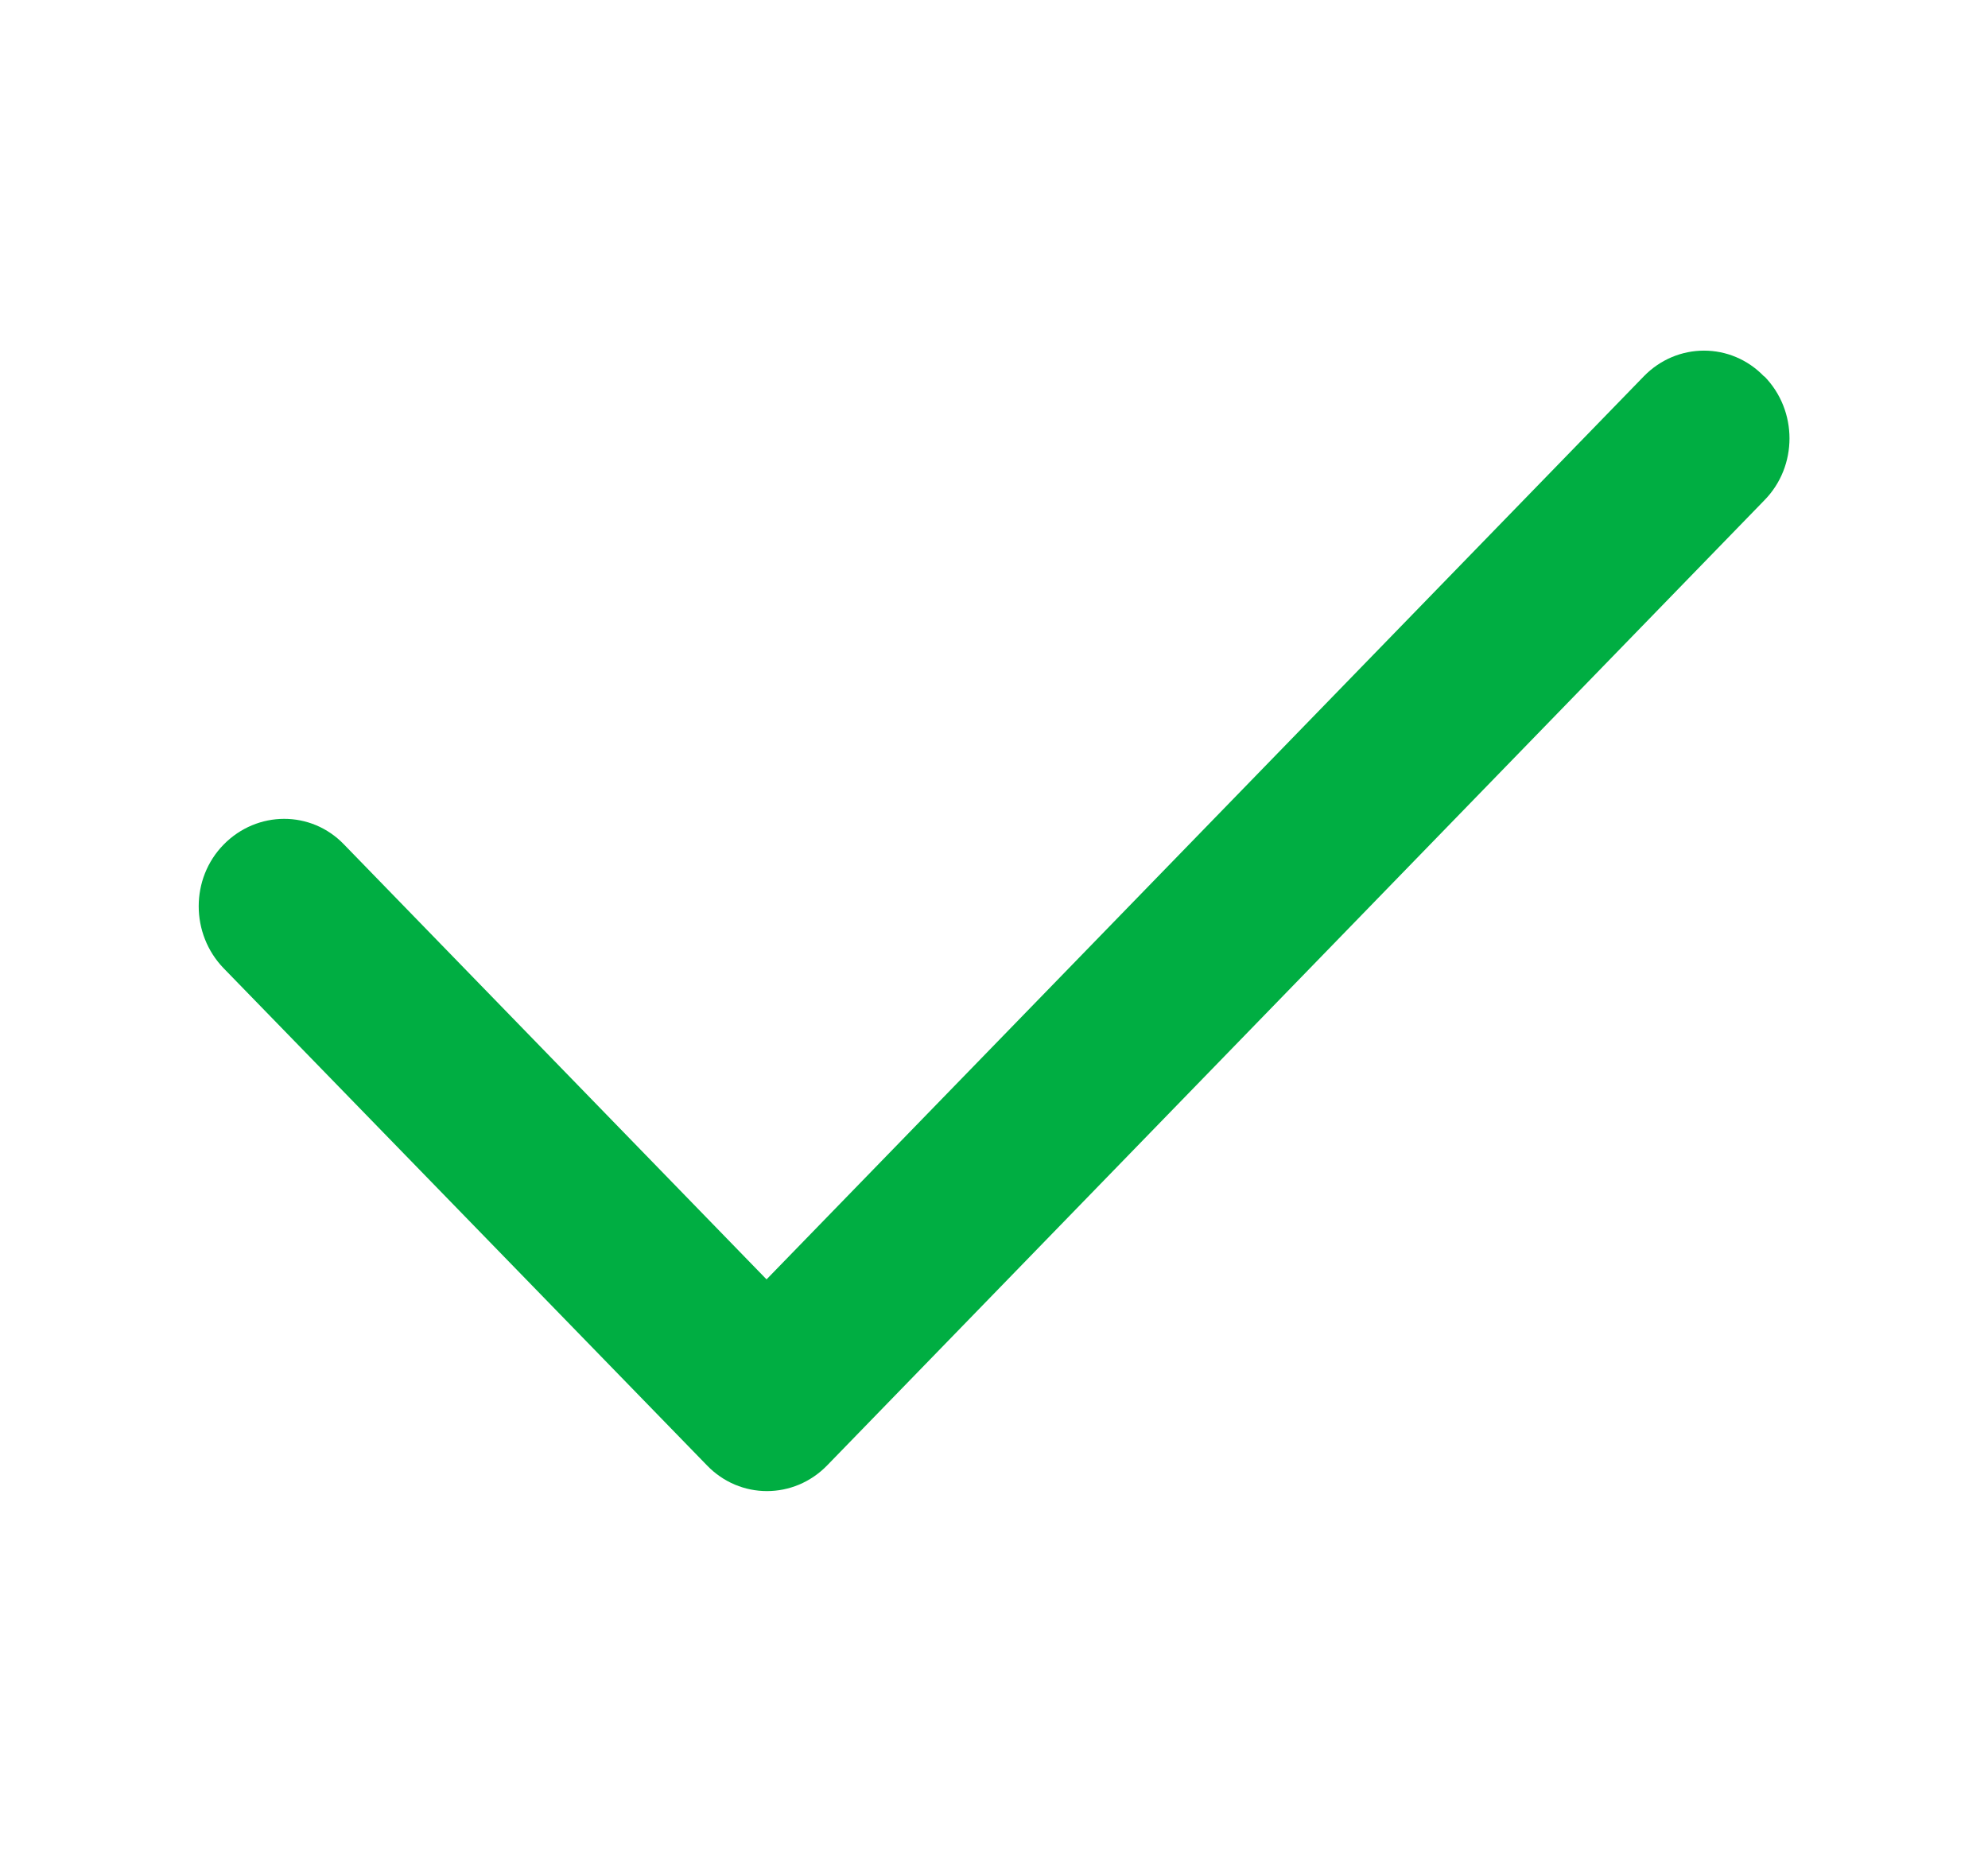
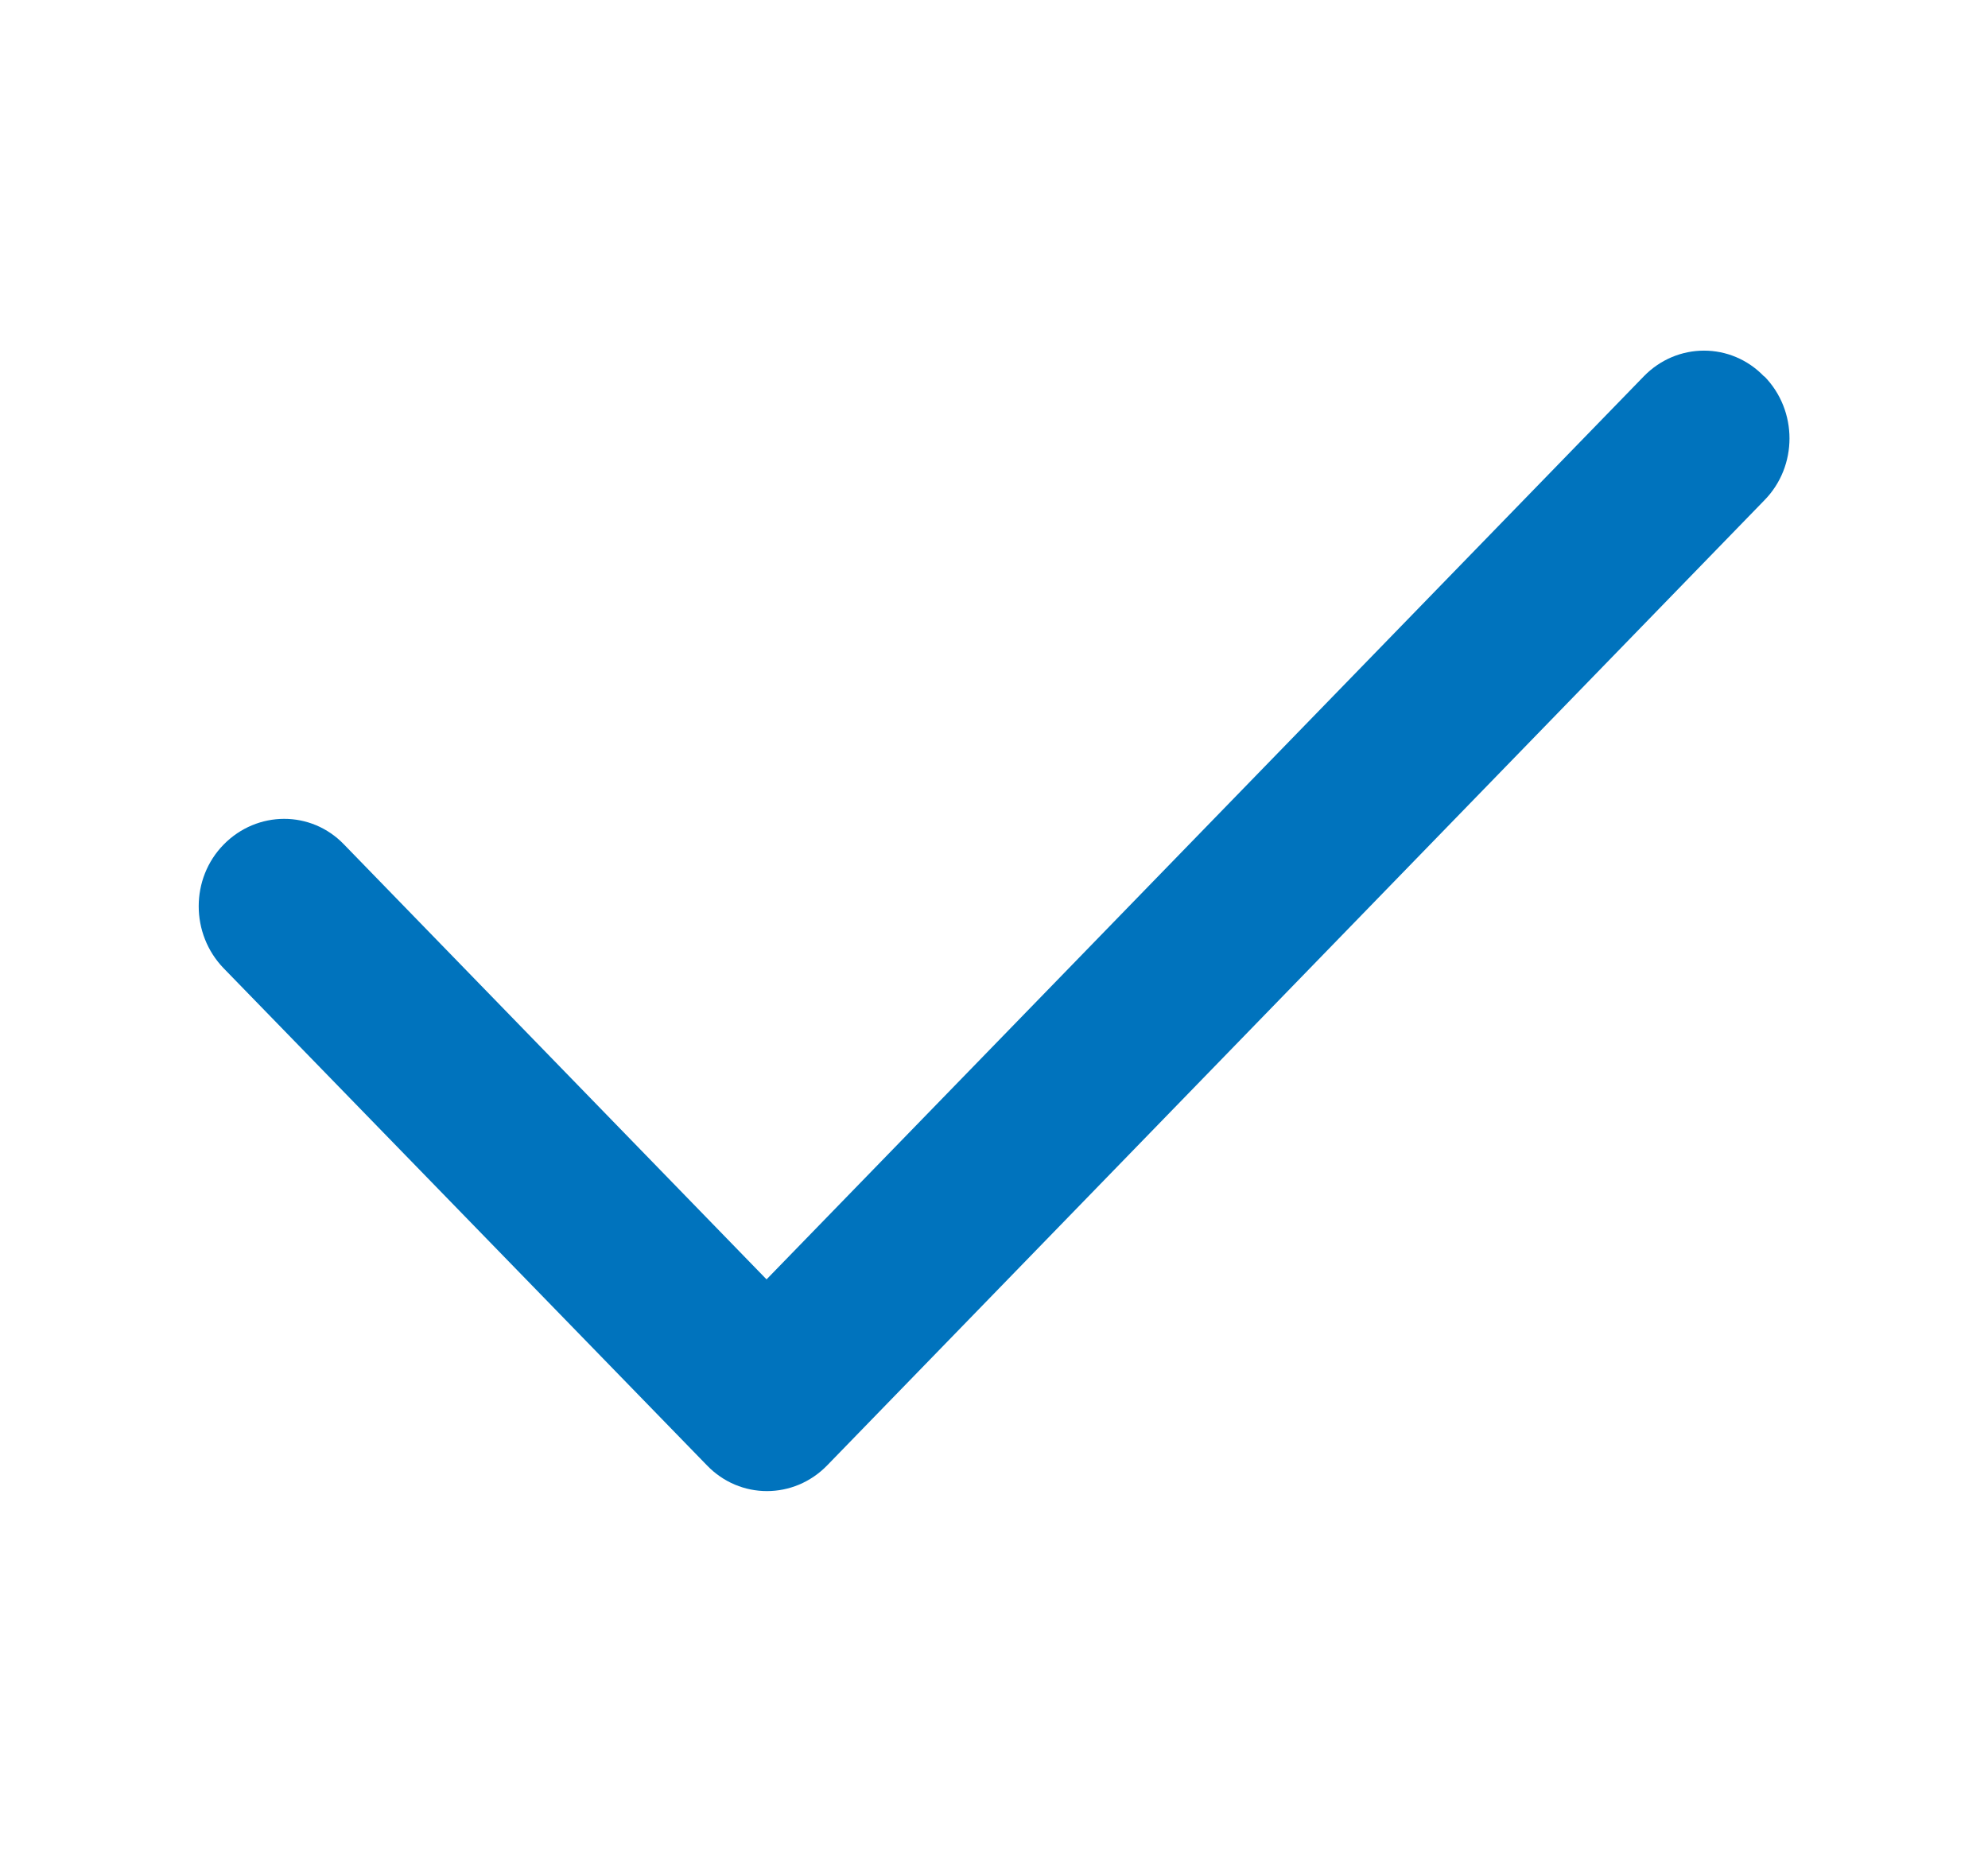
<svg xmlns="http://www.w3.org/2000/svg" width="17" height="16" viewBox="0 0 17 16" fill="none">
-   <path d="M15.088 3.219C15.374 3.512 15.374 3.987 15.088 4.278L7.074 12.531C6.789 12.825 6.327 12.825 6.045 12.531L1.913 8.281C1.628 7.987 1.628 7.512 1.913 7.222C2.199 6.931 2.66 6.928 2.942 7.222L6.555 10.941L14.056 3.219C14.341 2.925 14.803 2.925 15.085 3.219H15.088Z" fill="#00AE42" />
+   <path d="M15.088 3.219C15.374 3.512 15.374 3.987 15.088 4.278L7.074 12.531C6.789 12.825 6.327 12.825 6.045 12.531L1.913 8.281C1.628 7.987 1.628 7.512 1.913 7.222C2.199 6.931 2.66 6.928 2.942 7.222L6.555 10.941L14.056 3.219C14.341 2.925 14.803 2.925 15.085 3.219H15.088Z" fill="#0073BD" />
</svg>
